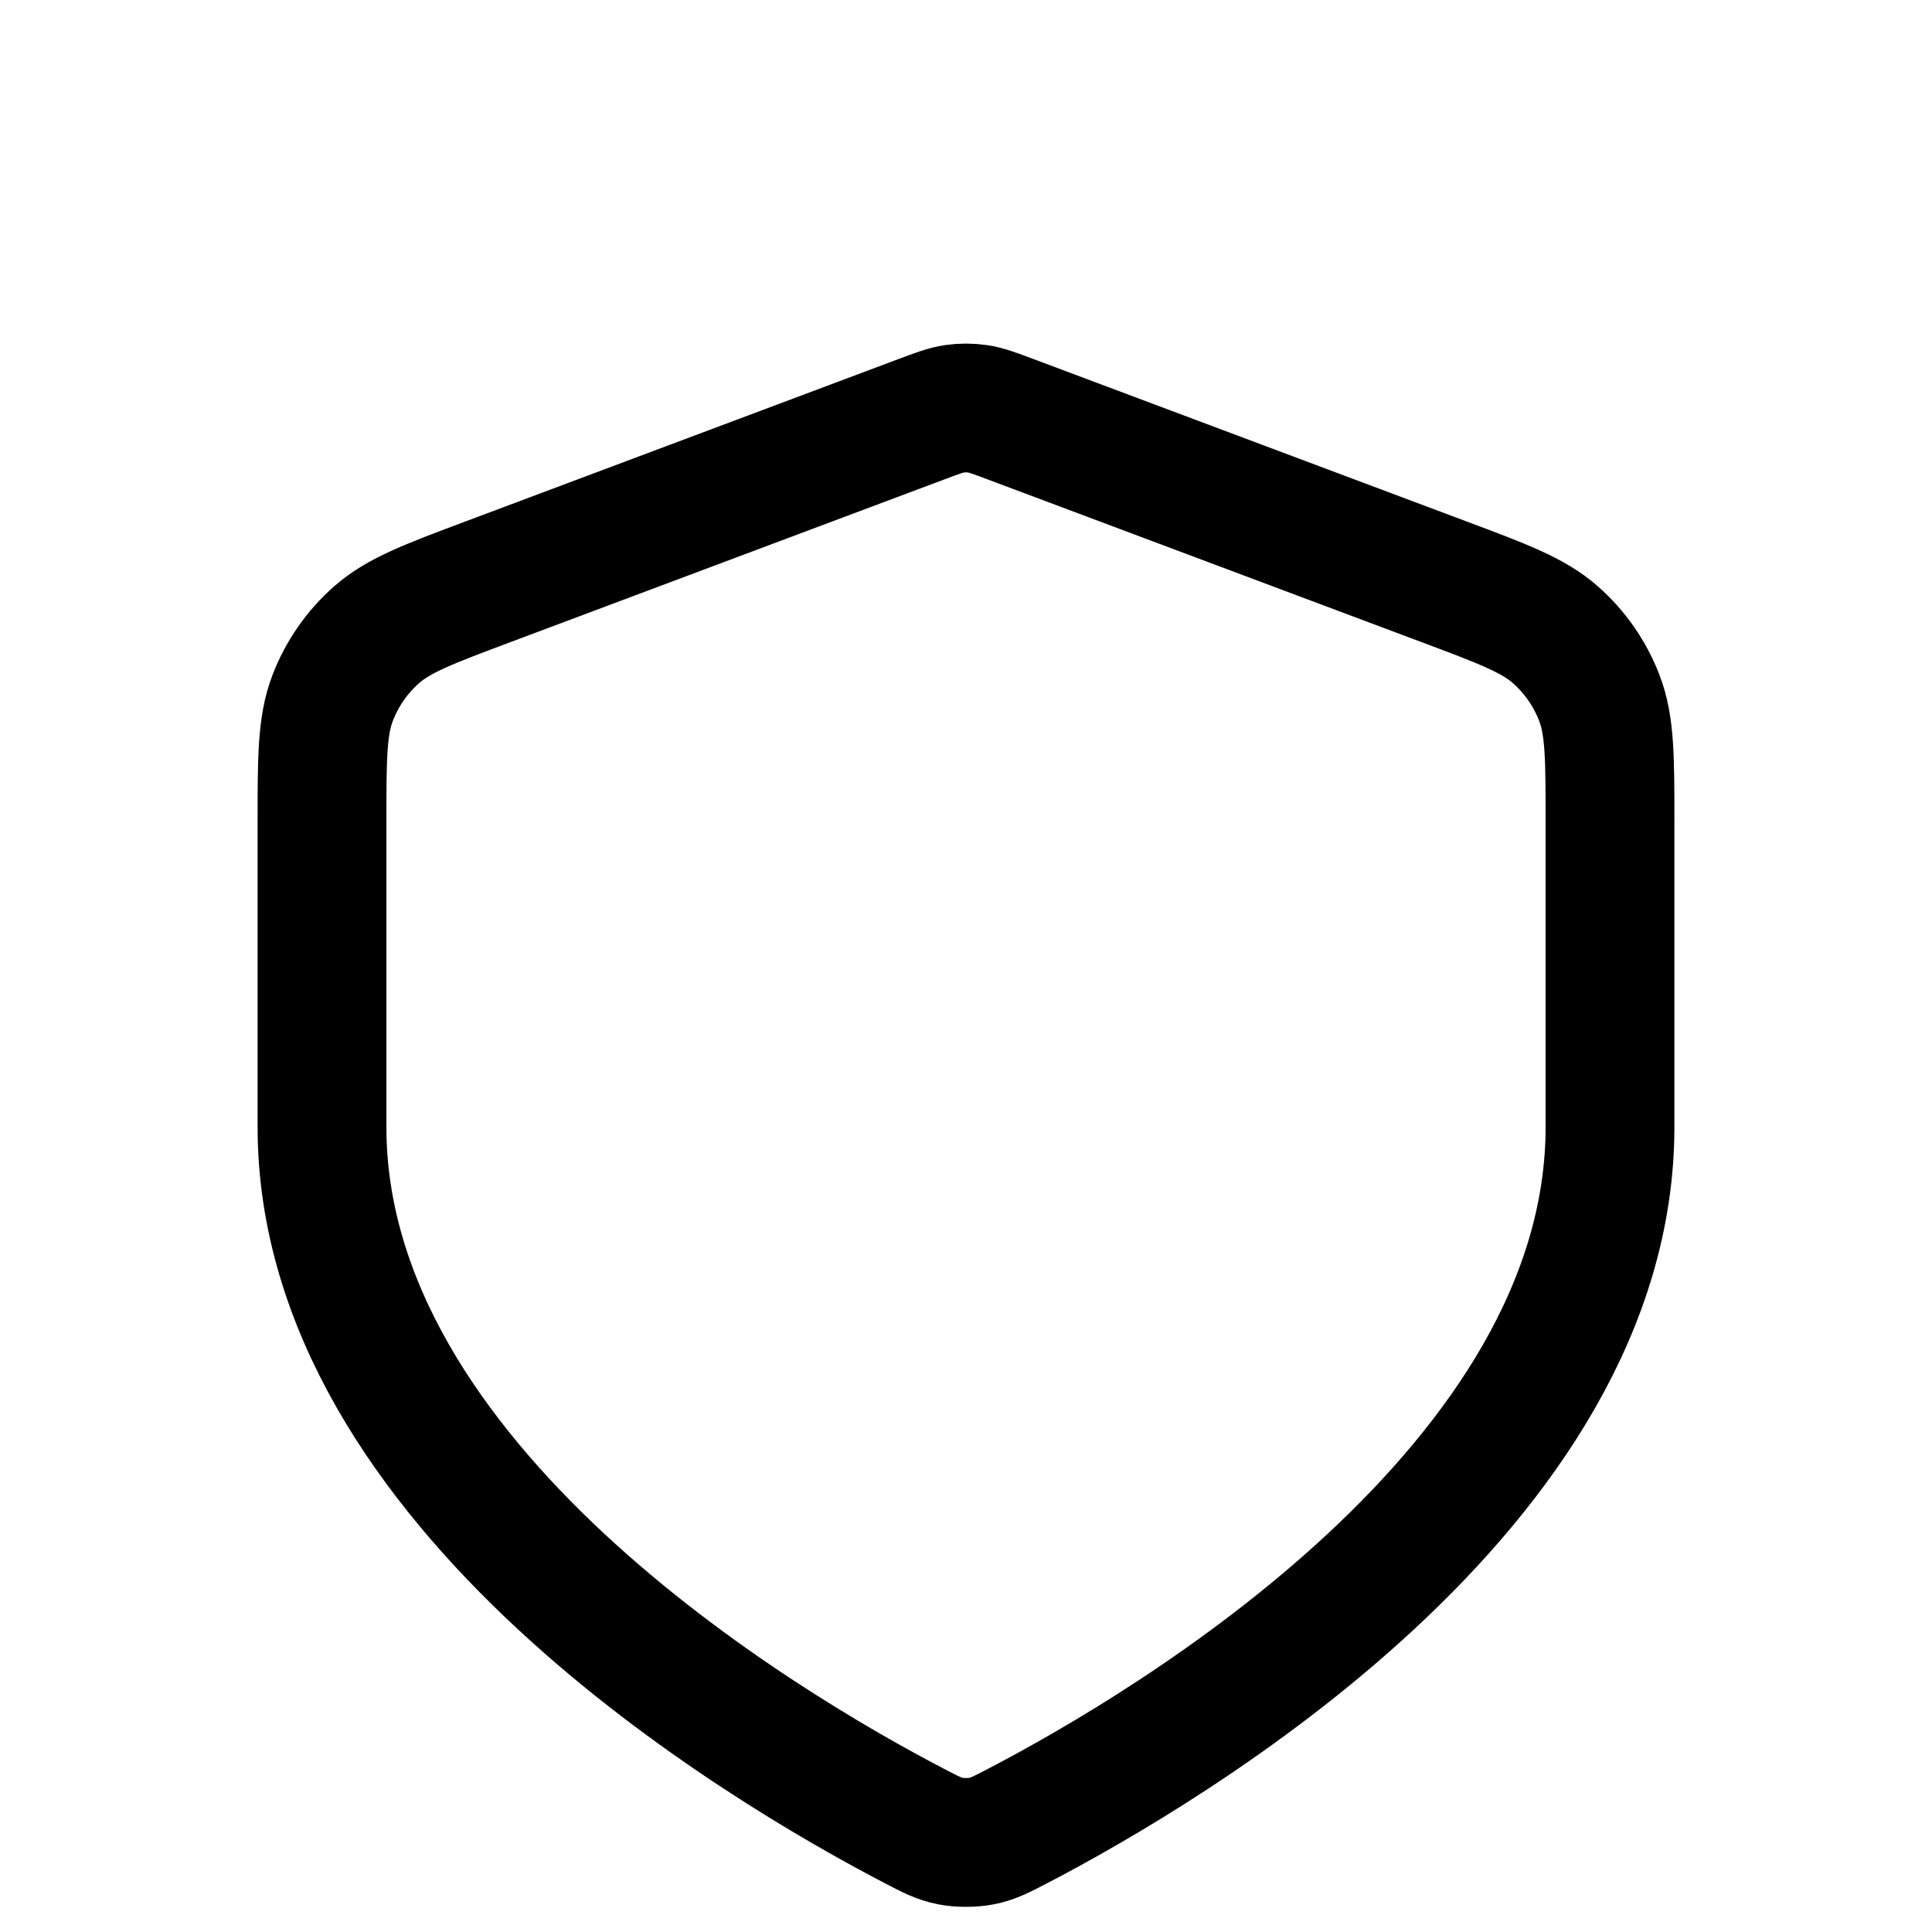
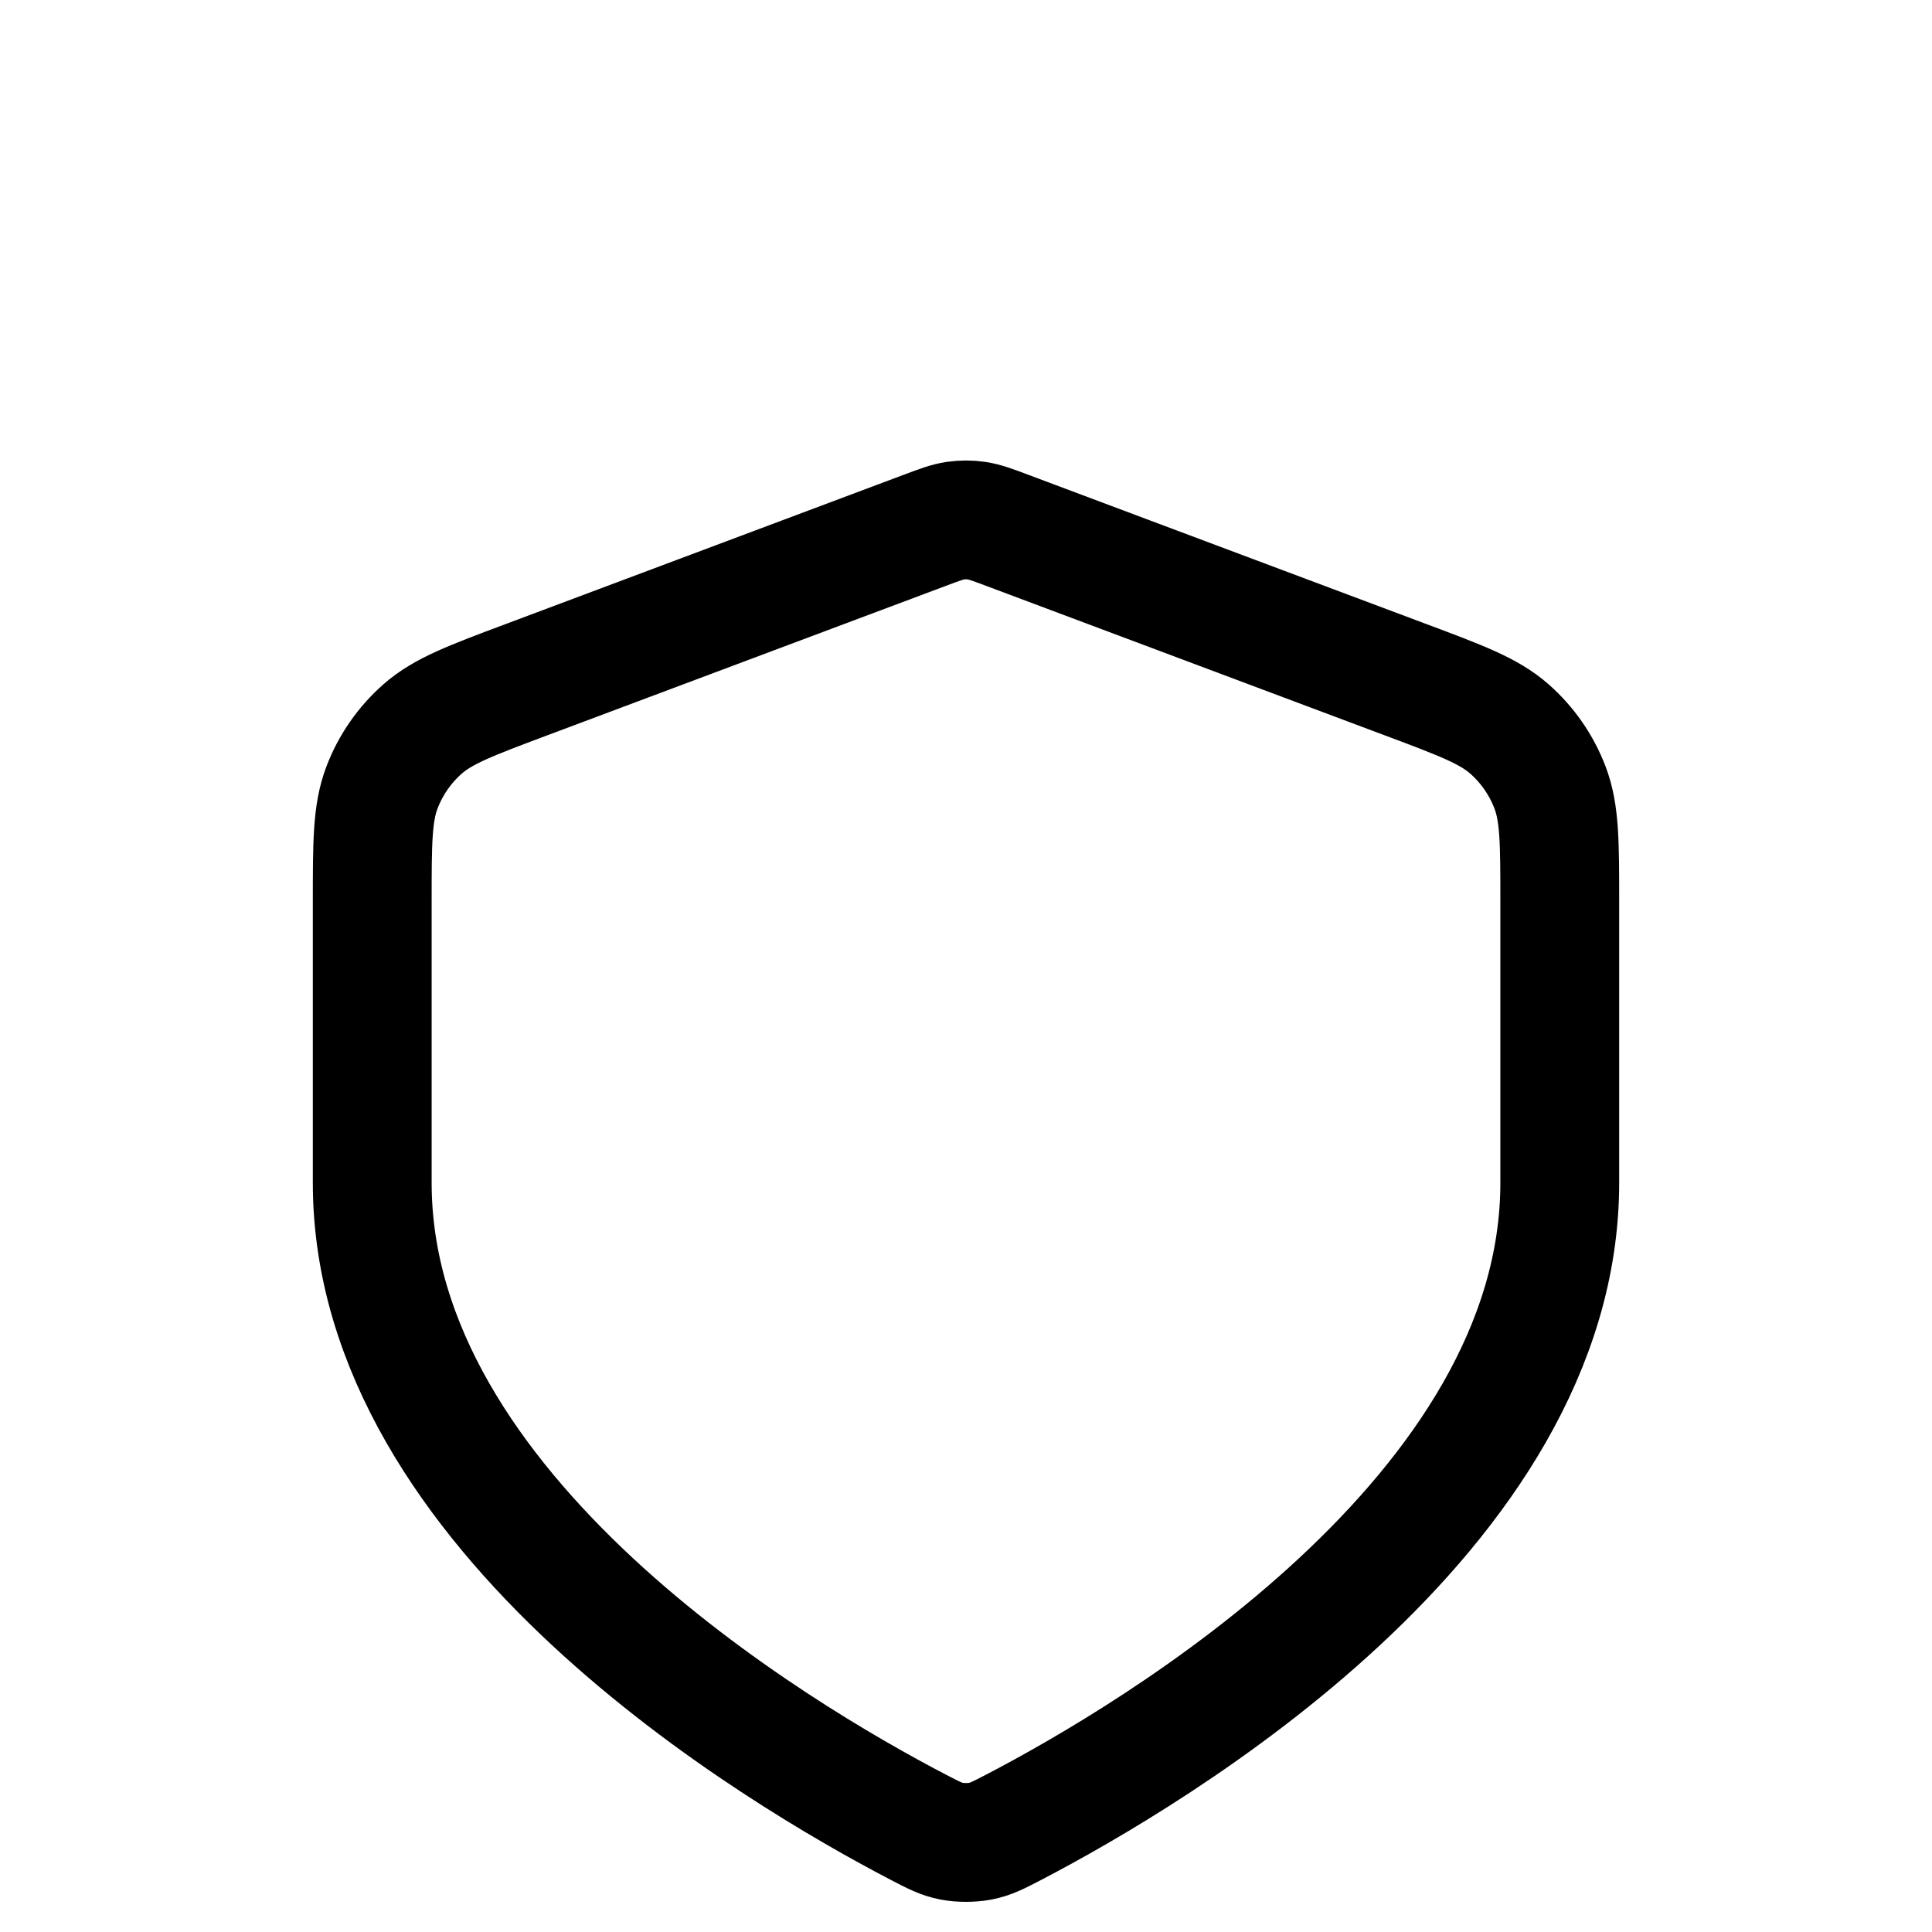
<svg xmlns="http://www.w3.org/2000/svg" width="100%" height="100%" viewBox="0 0 60 60" version="1.1" xml:space="preserve" style="fill-rule:evenodd;clip-rule:evenodd;stroke-linecap:round;stroke-linejoin:round;">
-   <path d="M28.397,56.708C28.91,56.975 29.167,57.109 29.522,57.178C29.8,57.232 30.2,57.232 30.478,57.178C30.834,57.109 31.09,56.975 31.604,56.708C36.35,54.235 50,46.153 50,35L50,25.544C50,23.546 50,22.546 49.673,21.687C49.384,20.928 48.915,20.251 48.306,19.714C47.616,19.106 46.681,18.755 44.809,18.054L31.404,13.027C30.885,12.832 30.625,12.735 30.358,12.696C30.121,12.662 29.88,12.662 29.642,12.696C29.375,12.735 29.115,12.832 28.596,13.027L15.191,18.054C13.32,18.755 12.384,19.106 11.694,19.714C11.085,20.251 10.616,20.928 10.327,21.687C10,22.546 10,23.546 10,25.544L10,35C10,46.153 23.65,54.235 28.397,56.708Z" style="fill:none;fill-rule:nonzero;stroke:#000;stroke-width:4px;" />
+   <path d="M28.522,56.748C28.995,56.994 29.232,57.118 29.559,57.181C29.816,57.231 30.184,57.231 30.441,57.181C30.769,57.118 31.005,56.994 31.479,56.748C35.855,54.468 48.44,47.016 48.44,36.733L48.44,28.015C48.44,26.173 48.44,25.251 48.138,24.459C47.872,23.759 47.439,23.135 46.878,22.64C46.242,22.08 45.38,21.756 43.654,21.11L31.294,16.475C30.816,16.295 30.576,16.206 30.33,16.17C30.112,16.138 29.889,16.138 29.67,16.17C29.424,16.206 29.184,16.295 28.706,16.475L16.346,21.11C14.621,21.756 13.758,22.08 13.122,22.64C12.561,23.135 12.128,23.759 11.862,24.459C11.56,25.251 11.56,26.173 11.56,28.015L11.56,36.733C11.56,47.016 24.145,54.468 28.522,56.748Z" style="fill:none;fill-rule:nonzero;stroke:#000;stroke-width:3.69px;" />
</svg>
